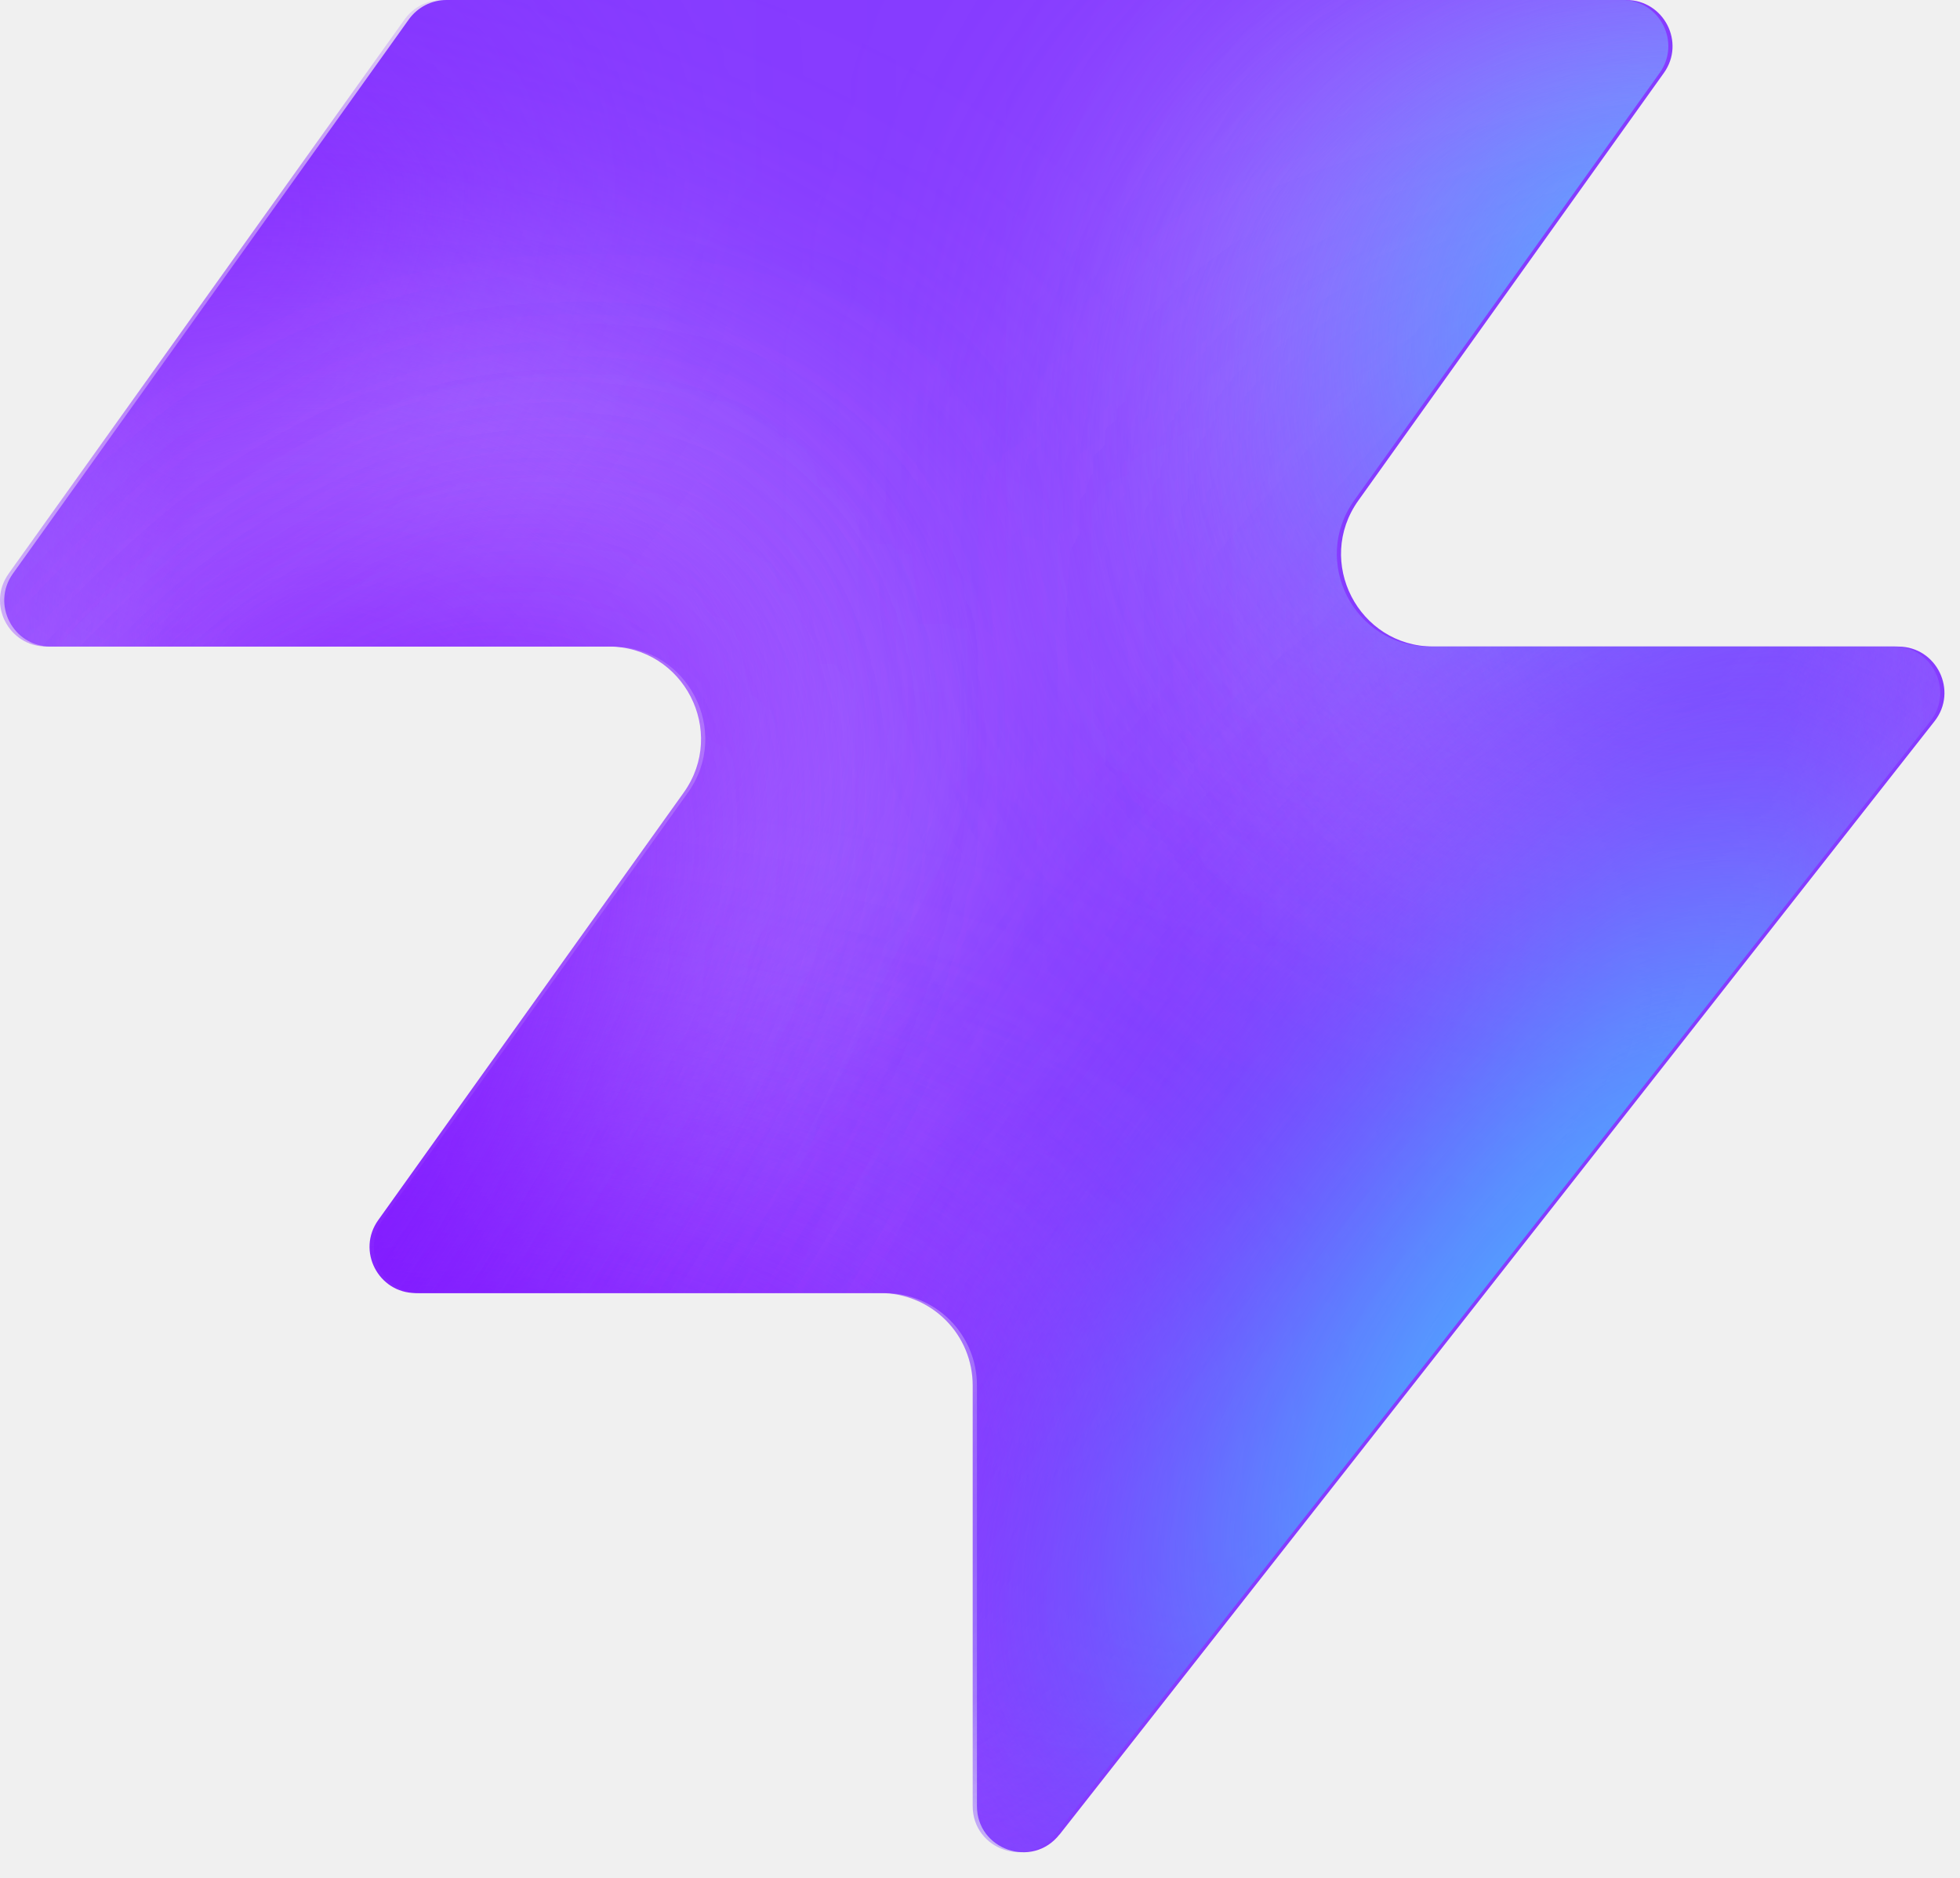
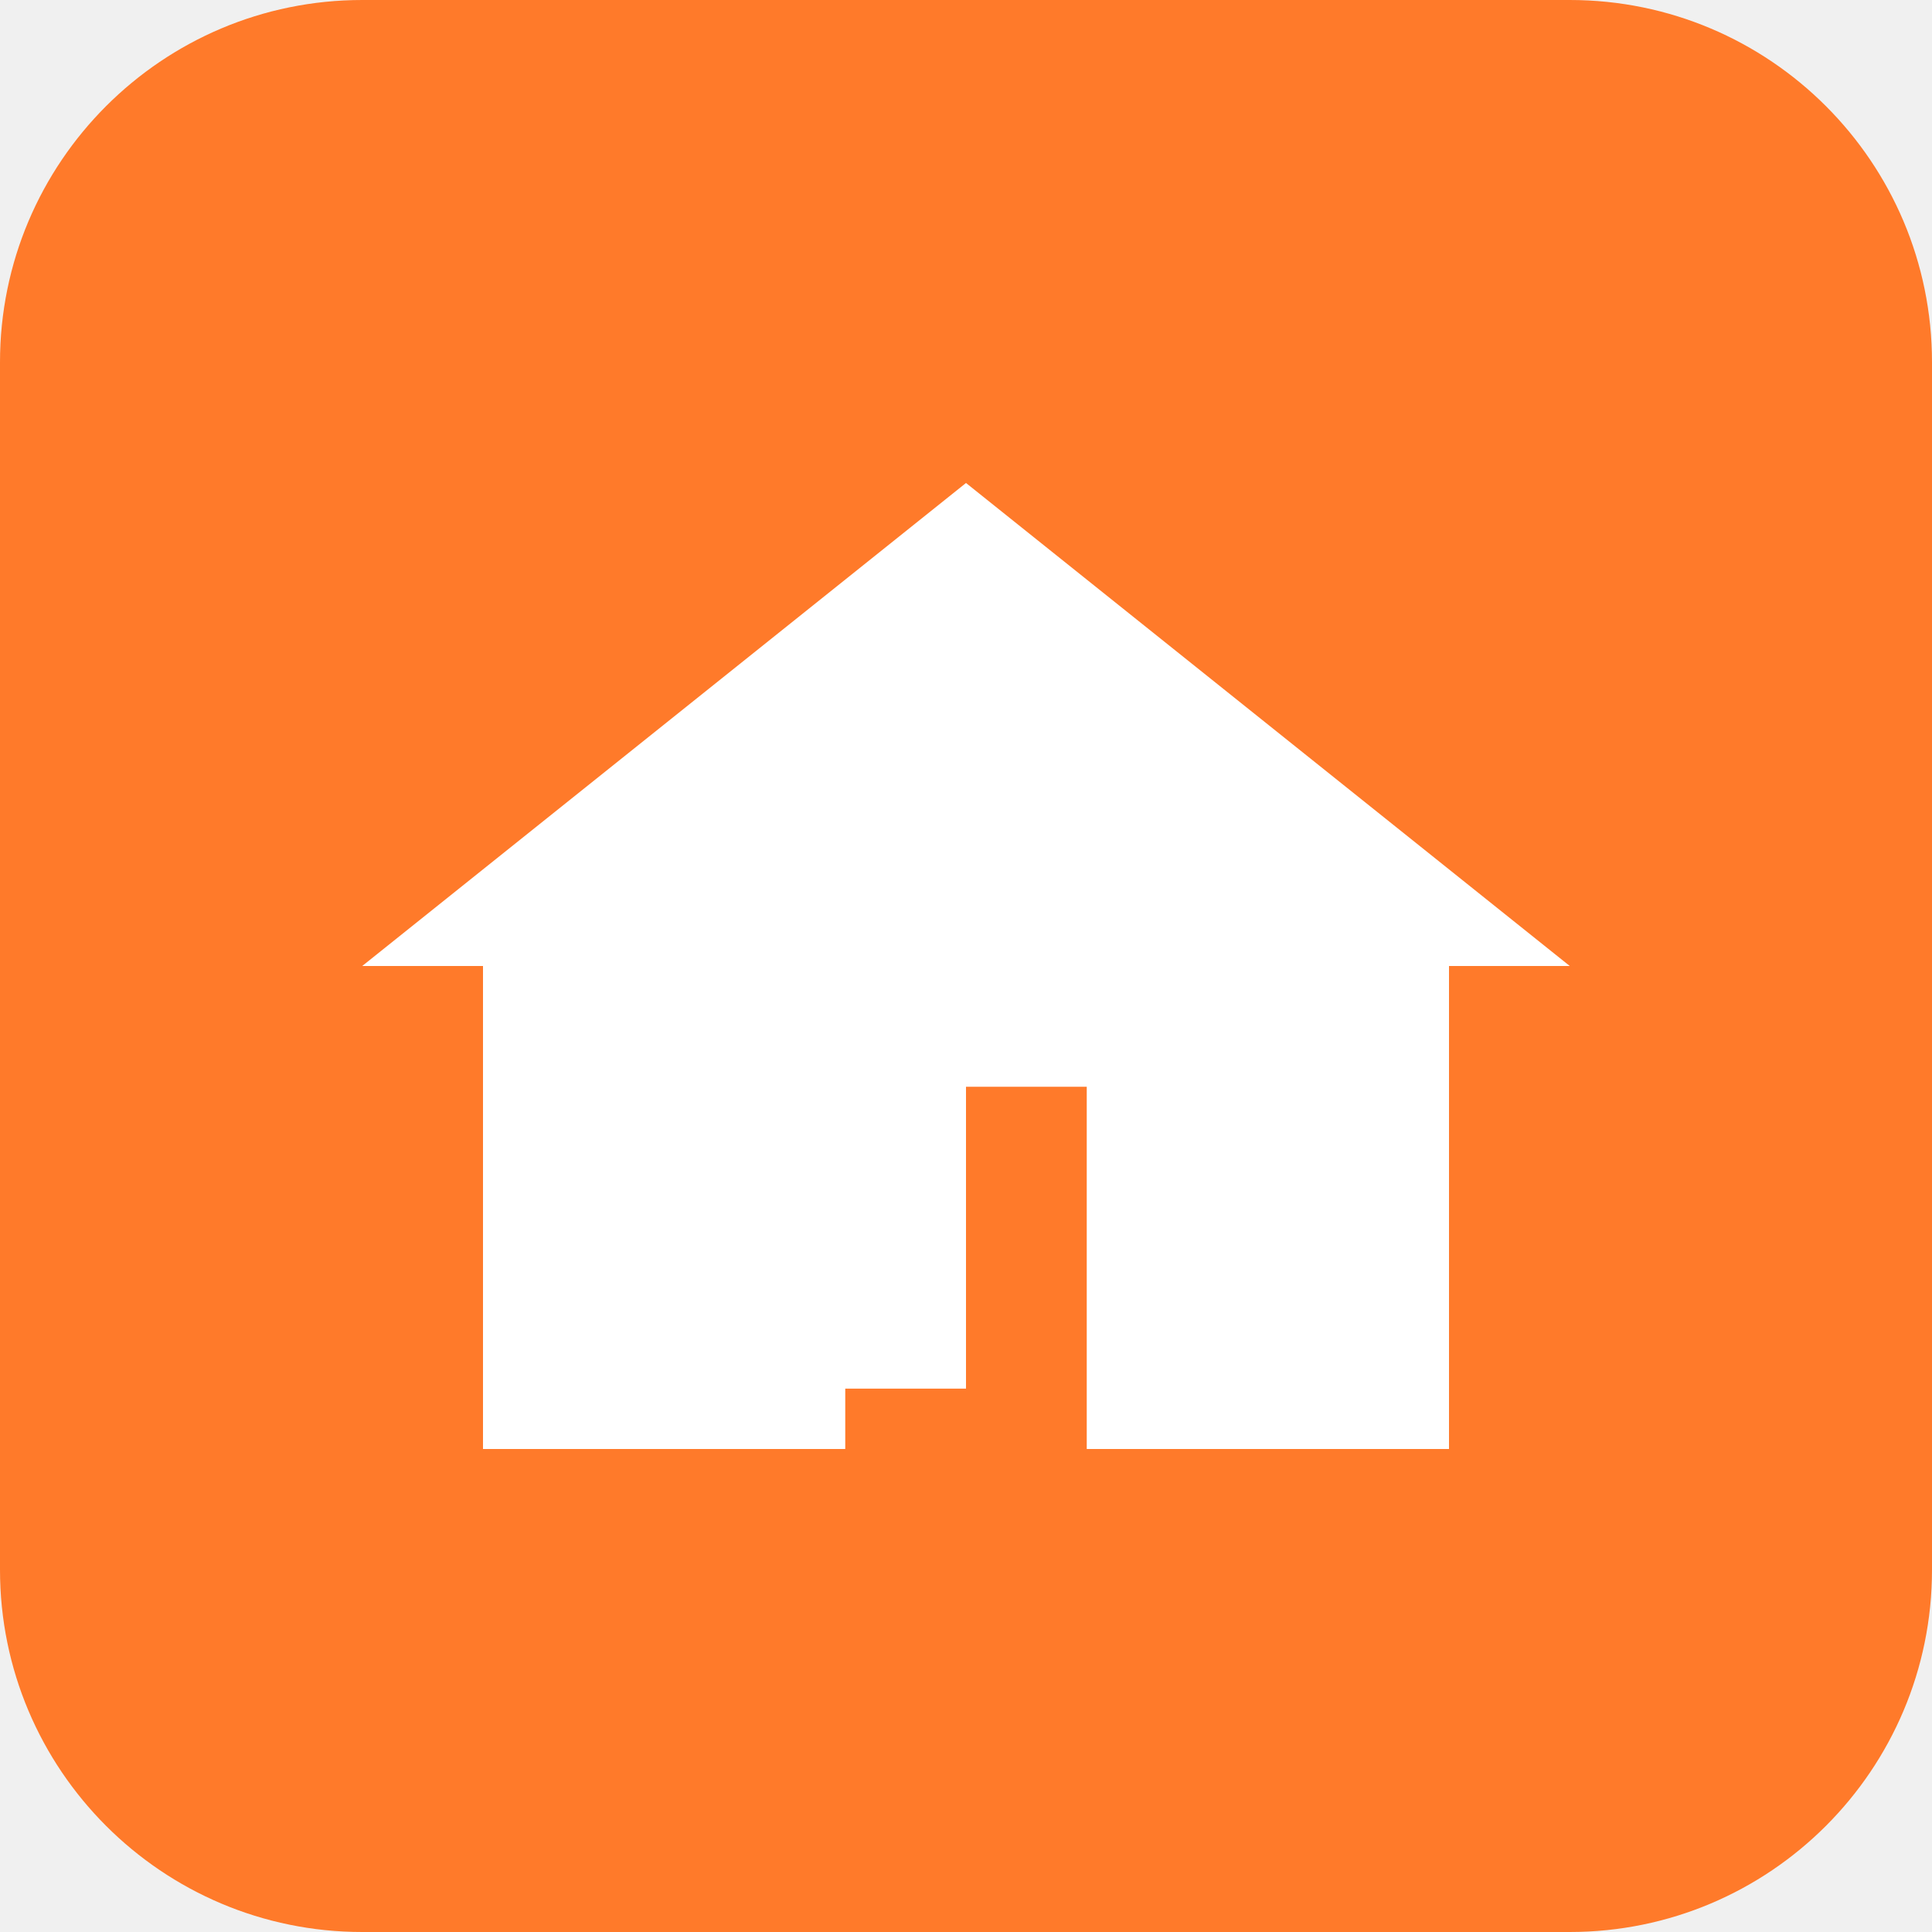
- <svg xmlns="http://www.w3.org/2000/svg" width="48" height="46" fill="none" viewBox="0 0 48 46">
-   <path fill="#863bff" d="M25.946 44.938c-.664.845-2.021.375-2.021-.698V33.937a2.26 2.26 0 0 0-2.262-2.262H10.287c-.92 0-1.456-1.04-.92-1.788l7.48-10.471c1.07-1.497 0-3.578-1.842-3.578H1.237c-.92 0-1.456-1.04-.92-1.788L10.013.474c.214-.297.556-.474.92-.474h28.894c.92 0 1.456 1.04.92 1.788l-7.48 10.471c-1.07 1.498 0 3.579 1.842 3.579h11.377c.943 0 1.473 1.088.89 1.83L25.947 44.94z" style="fill:#863bff;fill:color(display-p3 .525 .23 1);fill-opacity:1" />
-   <mask id="a" width="48" height="46" x="0" y="0" maskUnits="userSpaceOnUse" style="mask-type:alpha">
-     <path fill="#000" d="M25.842 44.938c-.664.844-2.021.375-2.021-.698V33.937a2.26 2.26 0 0 0-2.262-2.262H10.183c-.92 0-1.456-1.04-.92-1.788l7.48-10.471c1.07-1.498 0-3.579-1.842-3.579H1.133c-.92 0-1.456-1.04-.92-1.787L9.91.473c.214-.297.556-.474.92-.474h28.894c.92 0 1.456 1.04.92 1.788l-7.48 10.471c-1.07 1.498 0 3.578 1.842 3.578h11.377c.943 0 1.473 1.088.89 1.832L25.843 44.94z" style="fill:#000;fill-opacity:1" />
-   </mask>
-   <g mask="url(#a)">
-     <g filter="url(#b)">
-       <ellipse cx="5.508" cy="14.704" fill="#ede6ff" rx="5.508" ry="14.704" style="fill:#ede6ff;fill:color(display-p3 .927 .903 1);fill-opacity:1" transform="matrix(.00324 1 1 -.00324 -4.47 31.516)" />
-     </g>
-     <g filter="url(#c)">
-       <ellipse cx="10.399" cy="29.851" fill="#ede6ff" rx="10.399" ry="29.851" style="fill:#ede6ff;fill:color(display-p3 .927 .903 1);fill-opacity:1" transform="matrix(.00324 1 1 -.00324 -39.328 7.883)" />
-     </g>
-     <g filter="url(#d)">
-       <ellipse cx="5.508" cy="30.487" fill="#7e14ff" rx="5.508" ry="30.487" style="fill:#7e14ff;fill:color(display-p3 .492 .077 1);fill-opacity:1" transform="rotate(89.814 -25.913 -14.639)scale(1 -1)" />
-     </g>
-     <g filter="url(#e)">
-       <ellipse cx="5.508" cy="30.599" fill="#7e14ff" rx="5.508" ry="30.599" style="fill:#7e14ff;fill:color(display-p3 .492 .077 1);fill-opacity:1" transform="rotate(89.814 -32.644 -3.334)scale(1 -1)" />
-     </g>
-     <g filter="url(#f)">
-       <ellipse cx="5.508" cy="30.599" fill="#7e14ff" rx="5.508" ry="30.599" style="fill:#7e14ff;fill:color(display-p3 .492 .077 1);fill-opacity:1" transform="matrix(.00324 1 1 -.00324 -34.34 30.47)" />
-     </g>
-     <g filter="url(#g)">
-       <ellipse cx="14.072" cy="22.078" fill="#ede6ff" rx="14.072" ry="22.078" style="fill:#ede6ff;fill:color(display-p3 .927 .903 1);fill-opacity:1" transform="rotate(93.35 24.506 48.493)scale(-1 1)" />
-     </g>
-     <g filter="url(#h)">
-       <ellipse cx="3.47" cy="21.501" fill="#7e14ff" rx="3.47" ry="21.501" style="fill:#7e14ff;fill:color(display-p3 .492 .077 1);fill-opacity:1" transform="rotate(89.009 28.708 47.59)scale(-1 1)" />
-     </g>
-     <g filter="url(#i)">
-       <ellipse cx="3.47" cy="21.501" fill="#7e14ff" rx="3.47" ry="21.501" style="fill:#7e14ff;fill:color(display-p3 .492 .077 1);fill-opacity:1" transform="rotate(89.009 28.708 47.59)scale(-1 1)" />
-     </g>
-     <g filter="url(#j)">
-       <ellipse cx=".387" cy="8.972" fill="#7e14ff" rx="4.407" ry="29.108" style="fill:#7e14ff;fill:color(display-p3 .492 .077 1);fill-opacity:1" transform="rotate(39.51 .387 8.972)" />
-     </g>
-     <g filter="url(#k)">
-       <ellipse cx="47.523" cy="-6.092" fill="#7e14ff" rx="4.407" ry="29.108" style="fill:#7e14ff;fill:color(display-p3 .492 .077 1);fill-opacity:1" transform="rotate(37.892 47.523 -6.092)" />
-     </g>
-     <g filter="url(#l)">
-       <ellipse cx="41.412" cy="6.333" fill="#47bfff" rx="5.971" ry="9.665" style="fill:#47bfff;fill:color(display-p3 .28 .748 1);fill-opacity:1" transform="rotate(37.892 41.412 6.333)" />
-     </g>
-     <g filter="url(#m)">
-       <ellipse cx="-1.879" cy="38.332" fill="#7e14ff" rx="4.407" ry="29.108" style="fill:#7e14ff;fill:color(display-p3 .492 .077 1);fill-opacity:1" transform="rotate(37.892 -1.88 38.332)" />
-     </g>
-     <g filter="url(#n)">
-       <ellipse cx="-1.879" cy="38.332" fill="#7e14ff" rx="4.407" ry="29.108" style="fill:#7e14ff;fill:color(display-p3 .492 .077 1);fill-opacity:1" transform="rotate(37.892 -1.88 38.332)" />
-     </g>
-     <g filter="url(#o)">
-       <ellipse cx="35.651" cy="29.907" fill="#7e14ff" rx="4.407" ry="29.108" style="fill:#7e14ff;fill:color(display-p3 .492 .077 1);fill-opacity:1" transform="rotate(37.892 35.651 29.907)" />
-     </g>
-     <g filter="url(#p)">
-       <ellipse cx="38.418" cy="32.4" fill="#47bfff" rx="5.971" ry="15.297" style="fill:#47bfff;fill:color(display-p3 .28 .748 1);fill-opacity:1" transform="rotate(37.892 38.418 32.4)" />
-     </g>
+ <svg xmlns="http://www.w3.org/2000/svg" width="64" height="64" viewBox="0 0 64 64" aria-hidden="true">
+   <rect width="64" height="64" rx="12" ry="12" fill="#ff7a2a" />
+   <g transform="translate(0,2)">
+     <path d="M20 44 L20 28 L32 28 L32 44 Z" fill="#fff" />
+     <path d="M32 44 L32 28 L44 28 L44 44 Z" fill="#fff" opacity="0" />
+     <path d="M12 30 L32 14 L52 30 L48 30 L48 46 L36 46 L36 34 L28 34 L28 46 L16 46 L16 30 Z" fill="#fff" />
  </g>
-   <defs>
-     <filter id="b" width="60.045" height="41.654" x="-19.77" y="16.149" color-interpolation-filters="sRGB" filterUnits="userSpaceOnUse">
-       <feFlood flood-opacity="0" result="BackgroundImageFix" />
-       <feBlend in="SourceGraphic" in2="BackgroundImageFix" result="shape" />
-       <feGaussianBlur result="effect1_foregroundBlur_2002_17158" stdDeviation="7.659" />
-     </filter>
-     <filter id="c" width="90.34" height="51.437" x="-54.613" y="-7.533" color-interpolation-filters="sRGB" filterUnits="userSpaceOnUse">
-       <feFlood flood-opacity="0" result="BackgroundImageFix" />
-       <feBlend in="SourceGraphic" in2="BackgroundImageFix" result="shape" />
-       <feGaussianBlur result="effect1_foregroundBlur_2002_17158" stdDeviation="7.659" />
-     </filter>
-     <filter id="d" width="79.355" height="29.4" x="-49.64" y="2.03" color-interpolation-filters="sRGB" filterUnits="userSpaceOnUse">
-       <feFlood flood-opacity="0" result="BackgroundImageFix" />
-       <feBlend in="SourceGraphic" in2="BackgroundImageFix" result="shape" />
-       <feGaussianBlur result="effect1_foregroundBlur_2002_17158" stdDeviation="4.596" />
-     </filter>
-     <filter id="e" width="79.579" height="29.4" x="-45.045" y="20.029" color-interpolation-filters="sRGB" filterUnits="userSpaceOnUse">
-       <feFlood flood-opacity="0" result="BackgroundImageFix" />
-       <feBlend in="SourceGraphic" in2="BackgroundImageFix" result="shape" />
-       <feGaussianBlur result="effect1_foregroundBlur_2002_17158" stdDeviation="4.596" />
-     </filter>
-     <filter id="f" width="79.579" height="29.4" x="-43.513" y="21.178" color-interpolation-filters="sRGB" filterUnits="userSpaceOnUse">
-       <feFlood flood-opacity="0" result="BackgroundImageFix" />
-       <feBlend in="SourceGraphic" in2="BackgroundImageFix" result="shape" />
-       <feGaussianBlur result="effect1_foregroundBlur_2002_17158" stdDeviation="4.596" />
-     </filter>
-     <filter id="g" width="74.749" height="58.852" x="15.756" y="-17.901" color-interpolation-filters="sRGB" filterUnits="userSpaceOnUse">
-       <feFlood flood-opacity="0" result="BackgroundImageFix" />
-       <feBlend in="SourceGraphic" in2="BackgroundImageFix" result="shape" />
-       <feGaussianBlur result="effect1_foregroundBlur_2002_17158" stdDeviation="7.659" />
-     </filter>
-     <filter id="h" width="61.377" height="25.362" x="23.548" y="2.284" color-interpolation-filters="sRGB" filterUnits="userSpaceOnUse">
-       <feFlood flood-opacity="0" result="BackgroundImageFix" />
-       <feBlend in="SourceGraphic" in2="BackgroundImageFix" result="shape" />
-       <feGaussianBlur result="effect1_foregroundBlur_2002_17158" stdDeviation="4.596" />
-     </filter>
-     <filter id="i" width="61.377" height="25.362" x="23.548" y="2.284" color-interpolation-filters="sRGB" filterUnits="userSpaceOnUse">
-       <feFlood flood-opacity="0" result="BackgroundImageFix" />
-       <feBlend in="SourceGraphic" in2="BackgroundImageFix" result="shape" />
-       <feGaussianBlur result="effect1_foregroundBlur_2002_17158" stdDeviation="4.596" />
-     </filter>
-     <filter id="j" width="56.045" height="63.649" x="-27.636" y="-22.853" color-interpolation-filters="sRGB" filterUnits="userSpaceOnUse">
-       <feFlood flood-opacity="0" result="BackgroundImageFix" />
-       <feBlend in="SourceGraphic" in2="BackgroundImageFix" result="shape" />
-       <feGaussianBlur result="effect1_foregroundBlur_2002_17158" stdDeviation="4.596" />
-     </filter>
-     <filter id="k" width="54.814" height="64.646" x="20.116" y="-38.415" color-interpolation-filters="sRGB" filterUnits="userSpaceOnUse">
-       <feFlood flood-opacity="0" result="BackgroundImageFix" />
-       <feBlend in="SourceGraphic" in2="BackgroundImageFix" result="shape" />
-       <feGaussianBlur result="effect1_foregroundBlur_2002_17158" stdDeviation="4.596" />
-     </filter>
-     <filter id="l" width="33.541" height="35.313" x="24.641" y="-11.323" color-interpolation-filters="sRGB" filterUnits="userSpaceOnUse">
-       <feFlood flood-opacity="0" result="BackgroundImageFix" />
-       <feBlend in="SourceGraphic" in2="BackgroundImageFix" result="shape" />
-       <feGaussianBlur result="effect1_foregroundBlur_2002_17158" stdDeviation="4.596" />
-     </filter>
-     <filter id="m" width="54.814" height="64.646" x="-29.286" y="6.009" color-interpolation-filters="sRGB" filterUnits="userSpaceOnUse">
-       <feFlood flood-opacity="0" result="BackgroundImageFix" />
-       <feBlend in="SourceGraphic" in2="BackgroundImageFix" result="shape" />
-       <feGaussianBlur result="effect1_foregroundBlur_2002_17158" stdDeviation="4.596" />
-     </filter>
-     <filter id="n" width="54.814" height="64.646" x="-29.286" y="6.009" color-interpolation-filters="sRGB" filterUnits="userSpaceOnUse">
-       <feFlood flood-opacity="0" result="BackgroundImageFix" />
-       <feBlend in="SourceGraphic" in2="BackgroundImageFix" result="shape" />
-       <feGaussianBlur result="effect1_foregroundBlur_2002_17158" stdDeviation="4.596" />
-     </filter>
-     <filter id="o" width="54.814" height="64.646" x="8.244" y="-2.416" color-interpolation-filters="sRGB" filterUnits="userSpaceOnUse">
-       <feFlood flood-opacity="0" result="BackgroundImageFix" />
-       <feBlend in="SourceGraphic" in2="BackgroundImageFix" result="shape" />
-       <feGaussianBlur result="effect1_foregroundBlur_2002_17158" stdDeviation="4.596" />
-     </filter>
-     <filter id="p" width="39.409" height="43.623" x="18.713" y="10.588" color-interpolation-filters="sRGB" filterUnits="userSpaceOnUse">
-       <feFlood flood-opacity="0" result="BackgroundImageFix" />
-       <feBlend in="SourceGraphic" in2="BackgroundImageFix" result="shape" />
-       <feGaussianBlur result="effect1_foregroundBlur_2002_17158" stdDeviation="4.596" />
-     </filter>
-   </defs>
</svg>
